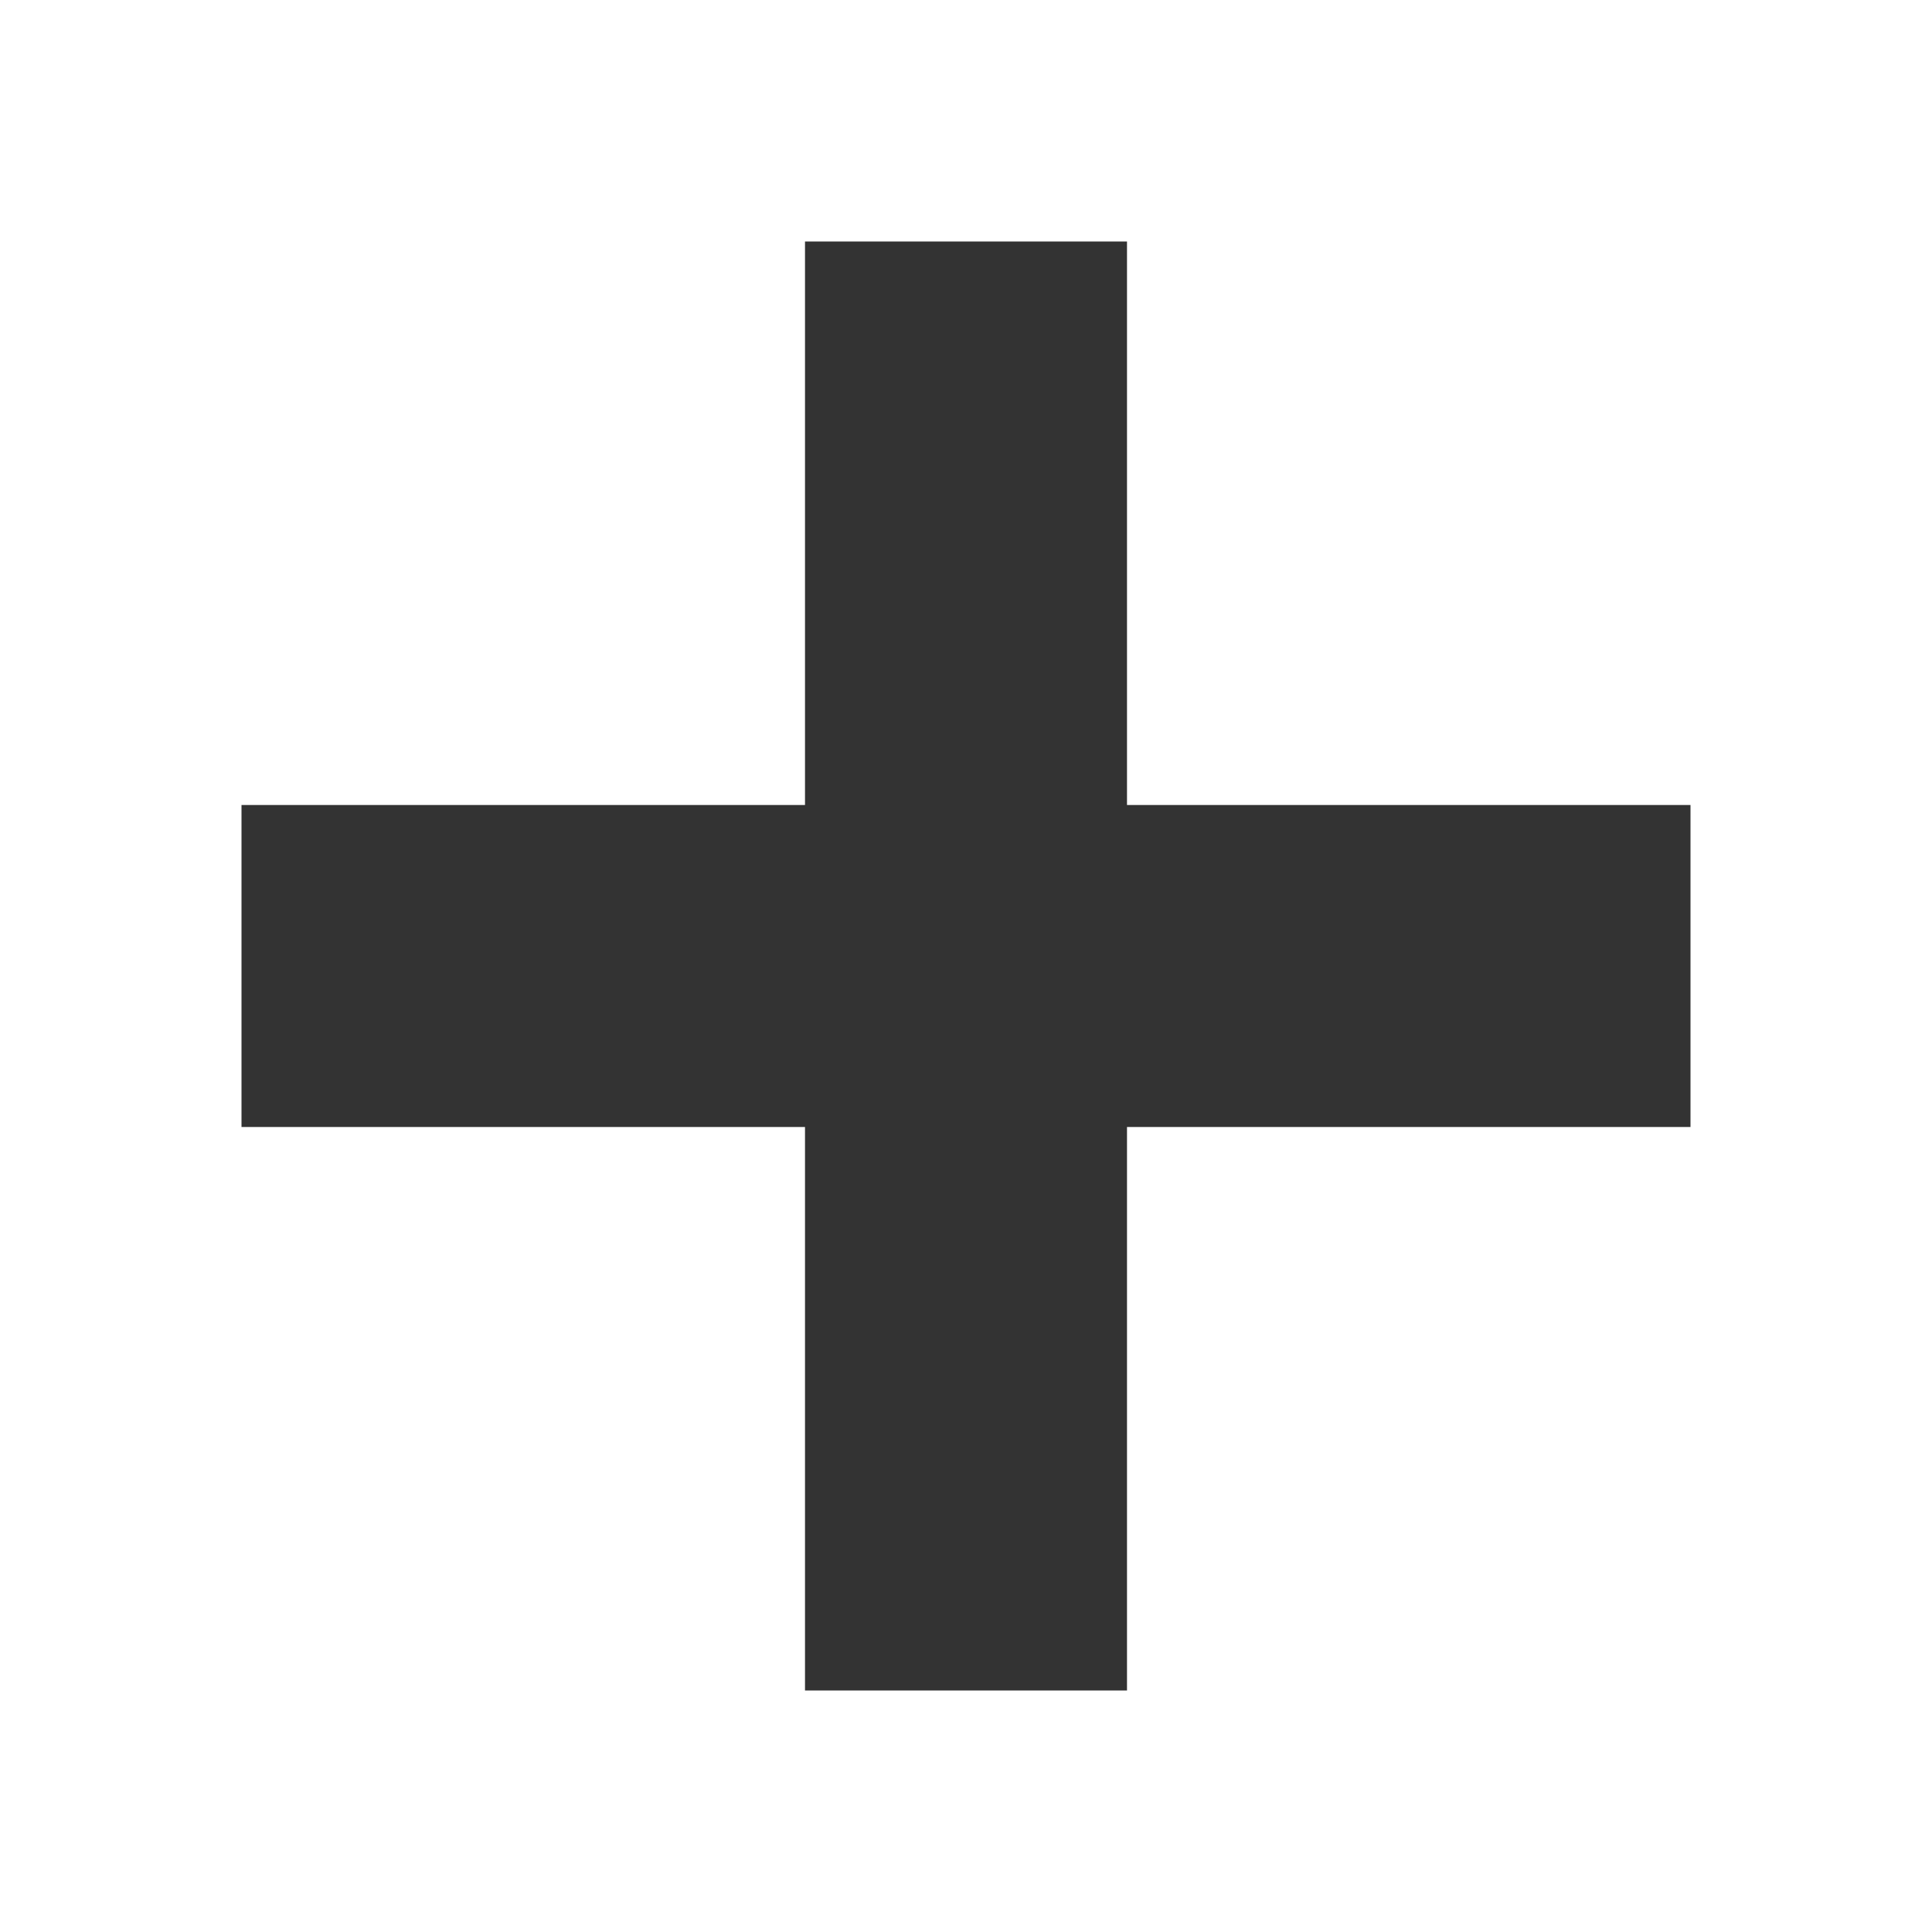
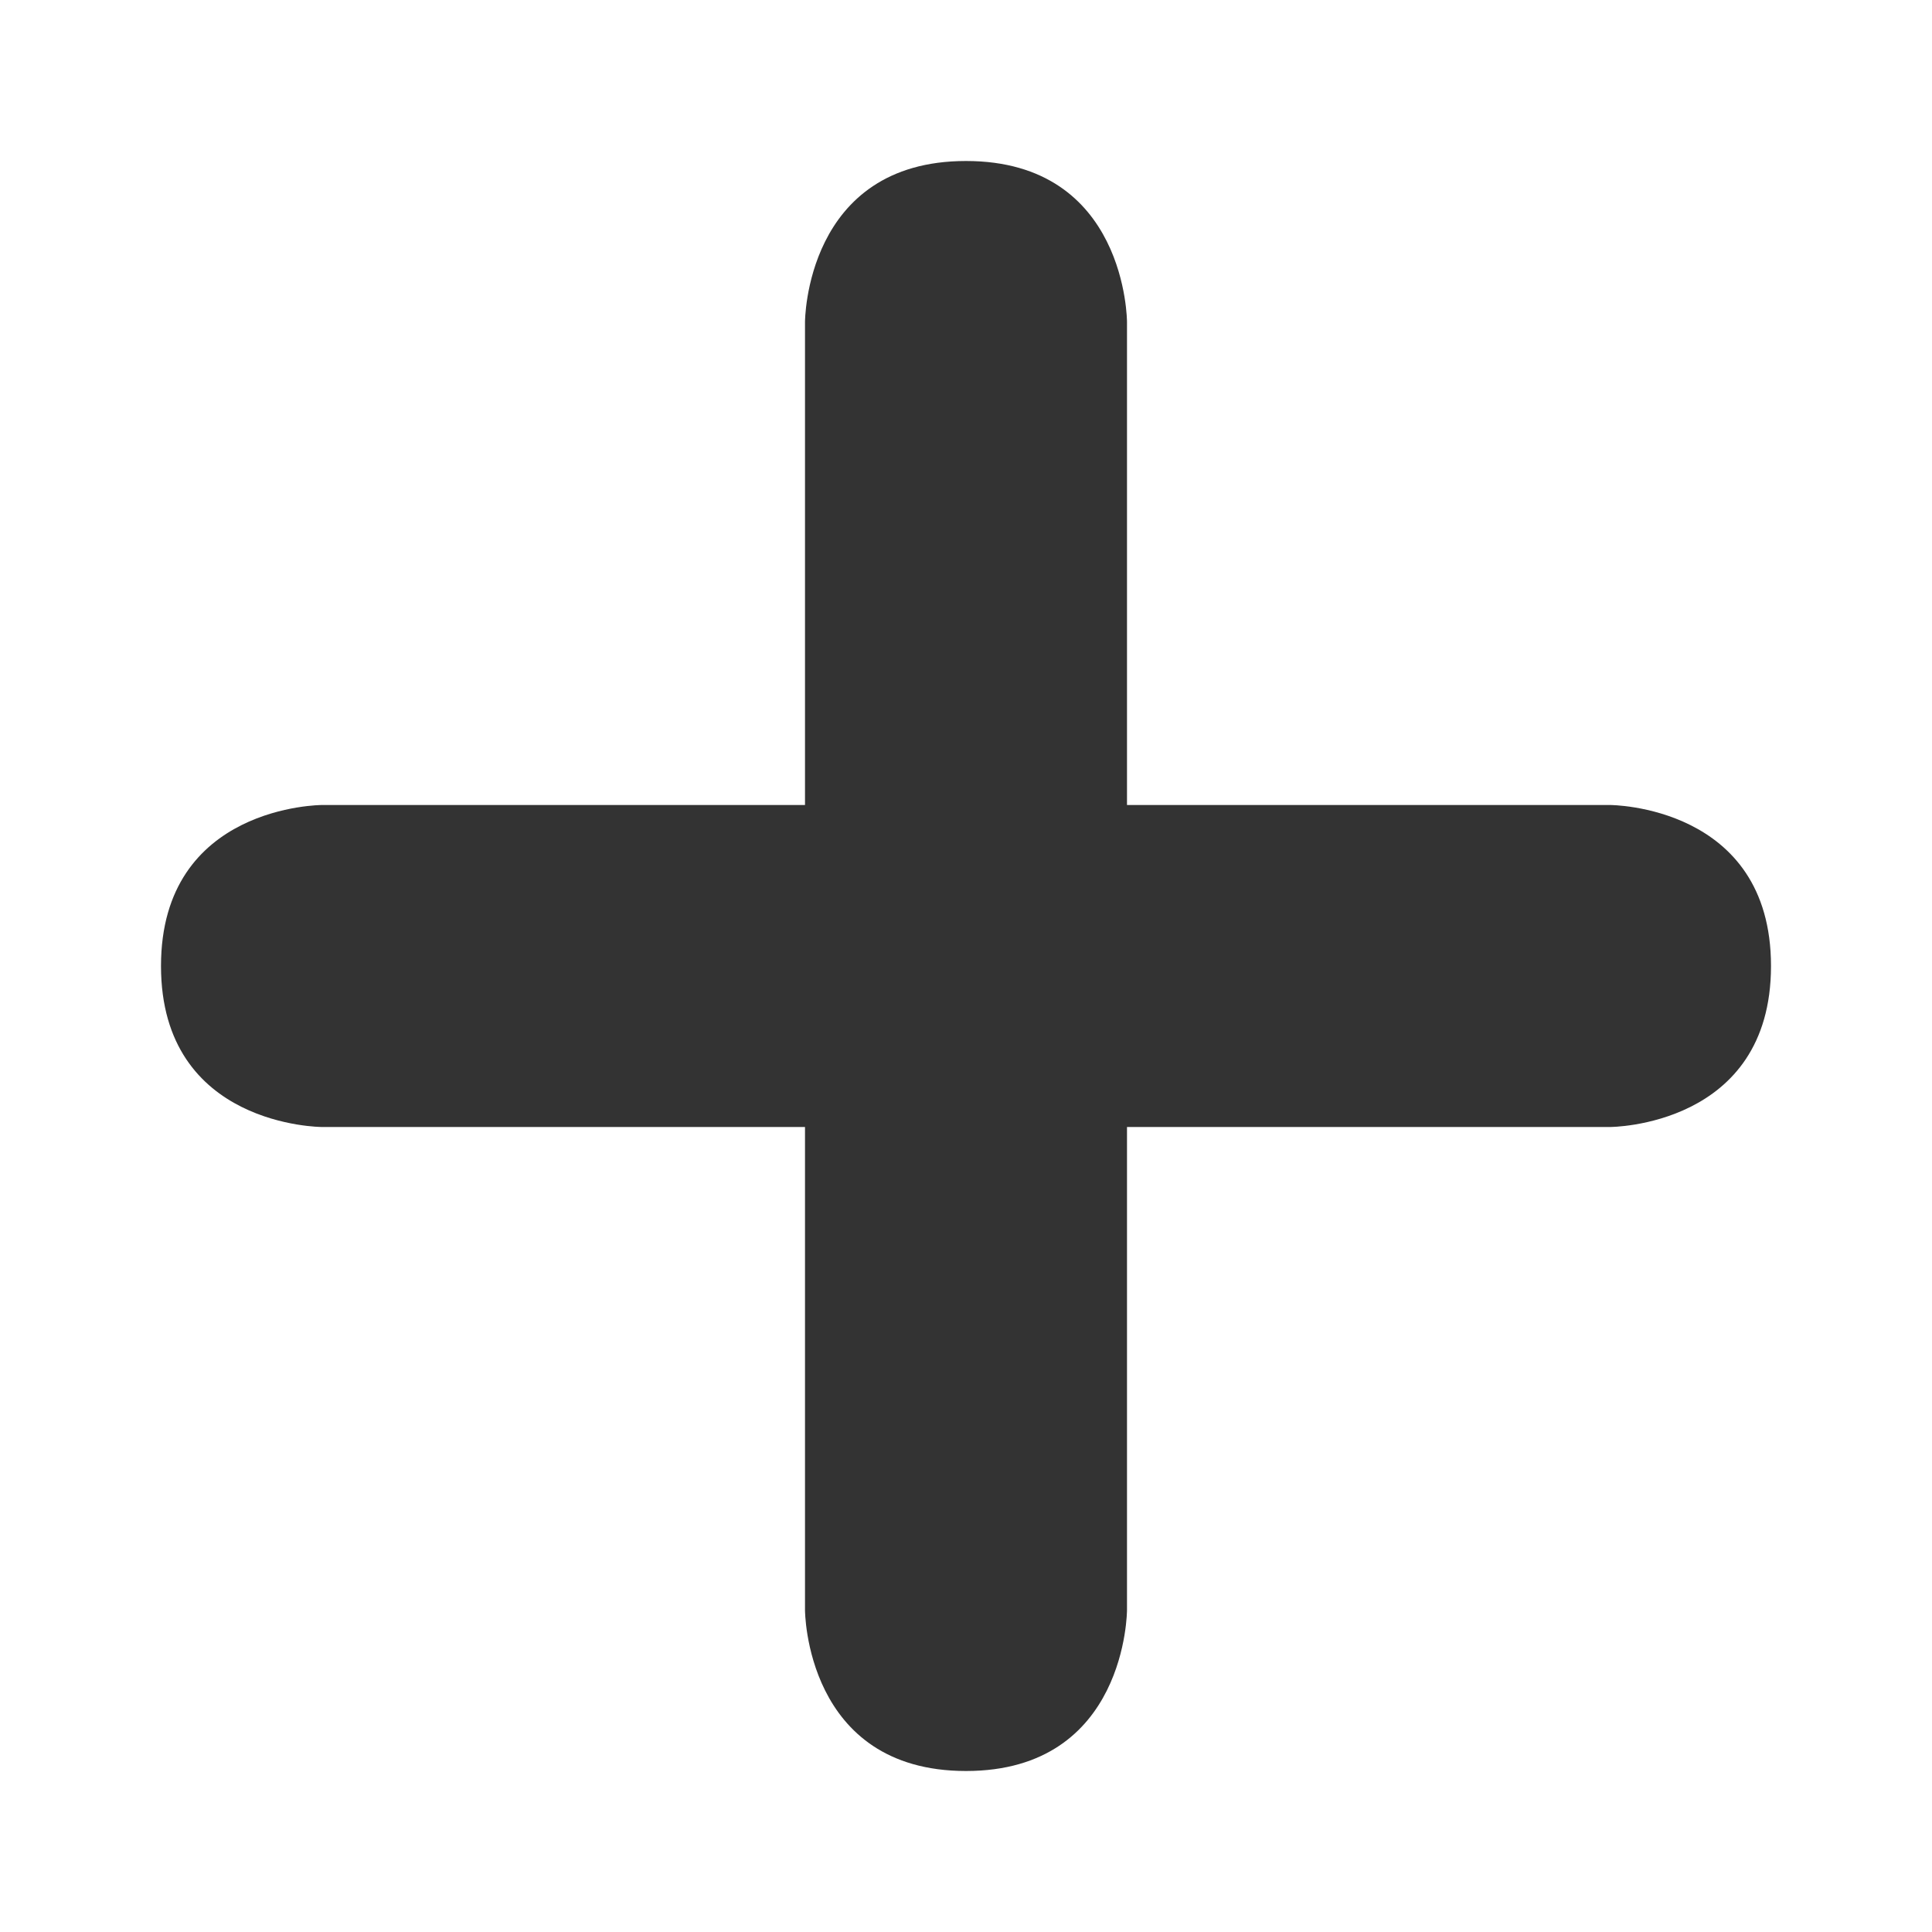
<svg xmlns="http://www.w3.org/2000/svg" xmlns:xlink="http://www.w3.org/1999/xlink" id="svg3275" height="24" width="24" version="1.0">
  <defs id="defs3277">
    <radialGradient id="radialGradient2469" gradientUnits="userSpaceOnUse" cy="4.625" cx="62.625" gradientTransform="matrix(2.1647,0,0,0.75294,-111.56,36.518)" r="10.625">
      <stop id="stop8840" offset="0" />
      <stop id="stop8842" style="stop-opacity:0" offset="1" />
    </radialGradient>
    <linearGradient id="linearGradient2452" y2="34.225" gradientUnits="userSpaceOnUse" x2="24.104" gradientTransform="matrix(1.8451,0,0,1.834,-20.057,-17.214)" y1="15.181" x1="24.104">
      <stop id="stop2266" style="stop-color:#d7e866" offset="0" />
      <stop id="stop2268" style="stop-color:#8cab2a" offset="1" />
    </linearGradient>
    <linearGradient id="linearGradient3269" y2="45" gradientUnits="userSpaceOnUse" x2="24" y1="5" x1="24">
      <stop id="stop3261" style="stop-color:#fff" offset="0" />
      <stop id="stop3263" style="stop-color:#fff;stop-opacity:0" offset="1" />
    </linearGradient>
    <radialGradient xlink:href="#linearGradient2499" id="radialGradient5966" gradientUnits="userSpaceOnUse" gradientTransform="matrix(1.226924,0,0,0.9913394,-14.52316,8.559101)" cx="64.808" cy="1019.362" fx="64.808" fy="991.862" r="61.016" />
    <linearGradient x1="63.397" y1="-12.489" gradientTransform="matrix(2.8014,0,0,2.8014,-142.25,43.835)" x2="63.397" gradientUnits="userSpaceOnUse" y2="5.468" id="linearGradient2499">
      <stop offset="0" style="stop-color:#ffffff;stop-opacity:0;" id="stop4875" />
      <stop id="stop3899" style="stop-color:#ffffff;stop-opacity:0;" offset="0.705" />
      <stop offset="1" style="stop-color:#ffffff;stop-opacity:1;" id="stop4877" />
    </linearGradient>
  </defs>
-   <path style="opacity:0.8;fill:#000000;fill-opacity:1;stroke:none" d="m 10,21 0,-7 -7,0 0,-4 7,0 0,-7 4,0 0,7 7,0 0,4 -7,0 0,7 z" id="path2997" />
+   <path style="opacity:0.8;fill:#000000;fill-opacity:1;stroke:none" d="m 10,20 0,-6 -6,0 c 0,0 -2,0 -2,-2 0,-2 2,-2 2,-2 l 6,0 0,-6 c 0,0 0,-2 2,-2 2,0 2,2 2,2 l 0,6 6,0 c 0,0 2,0 2,2 0,2 -2,2 -2,2 l -6,0 0,6 c 0,0 0,2 -2,2 -2,0 -2,-2 -2,-2 z" id="path2997" />
</svg>
